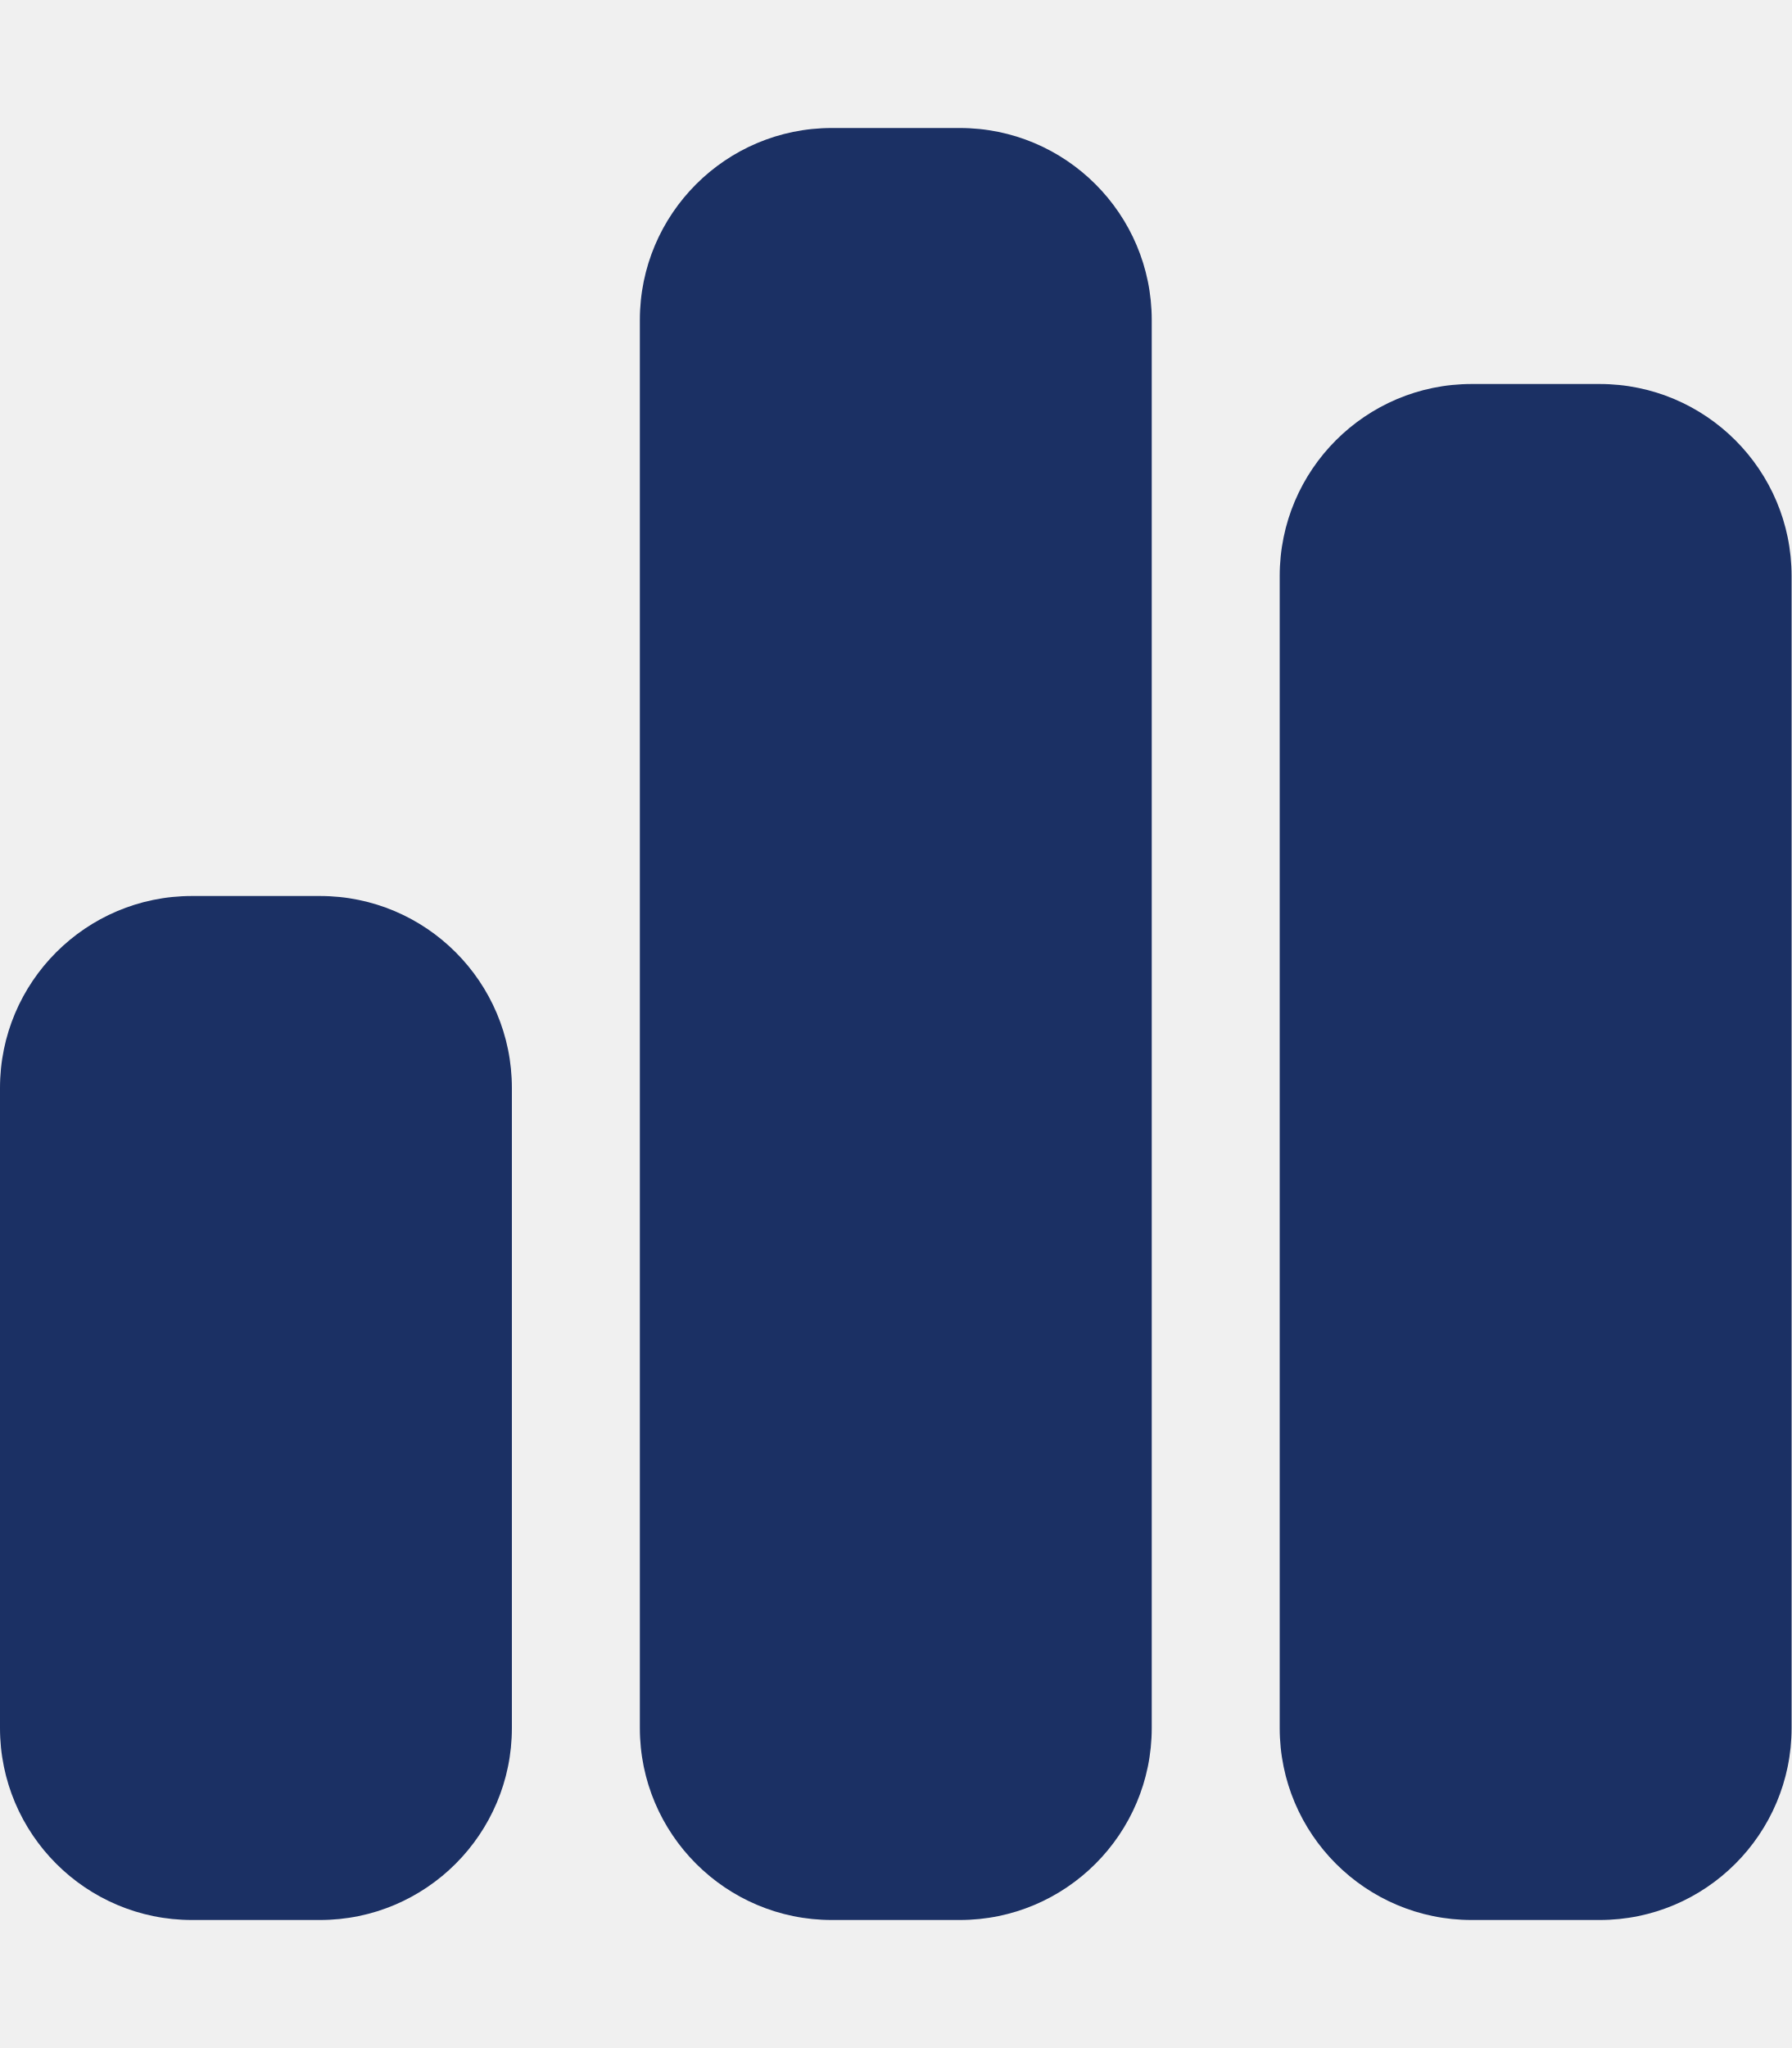
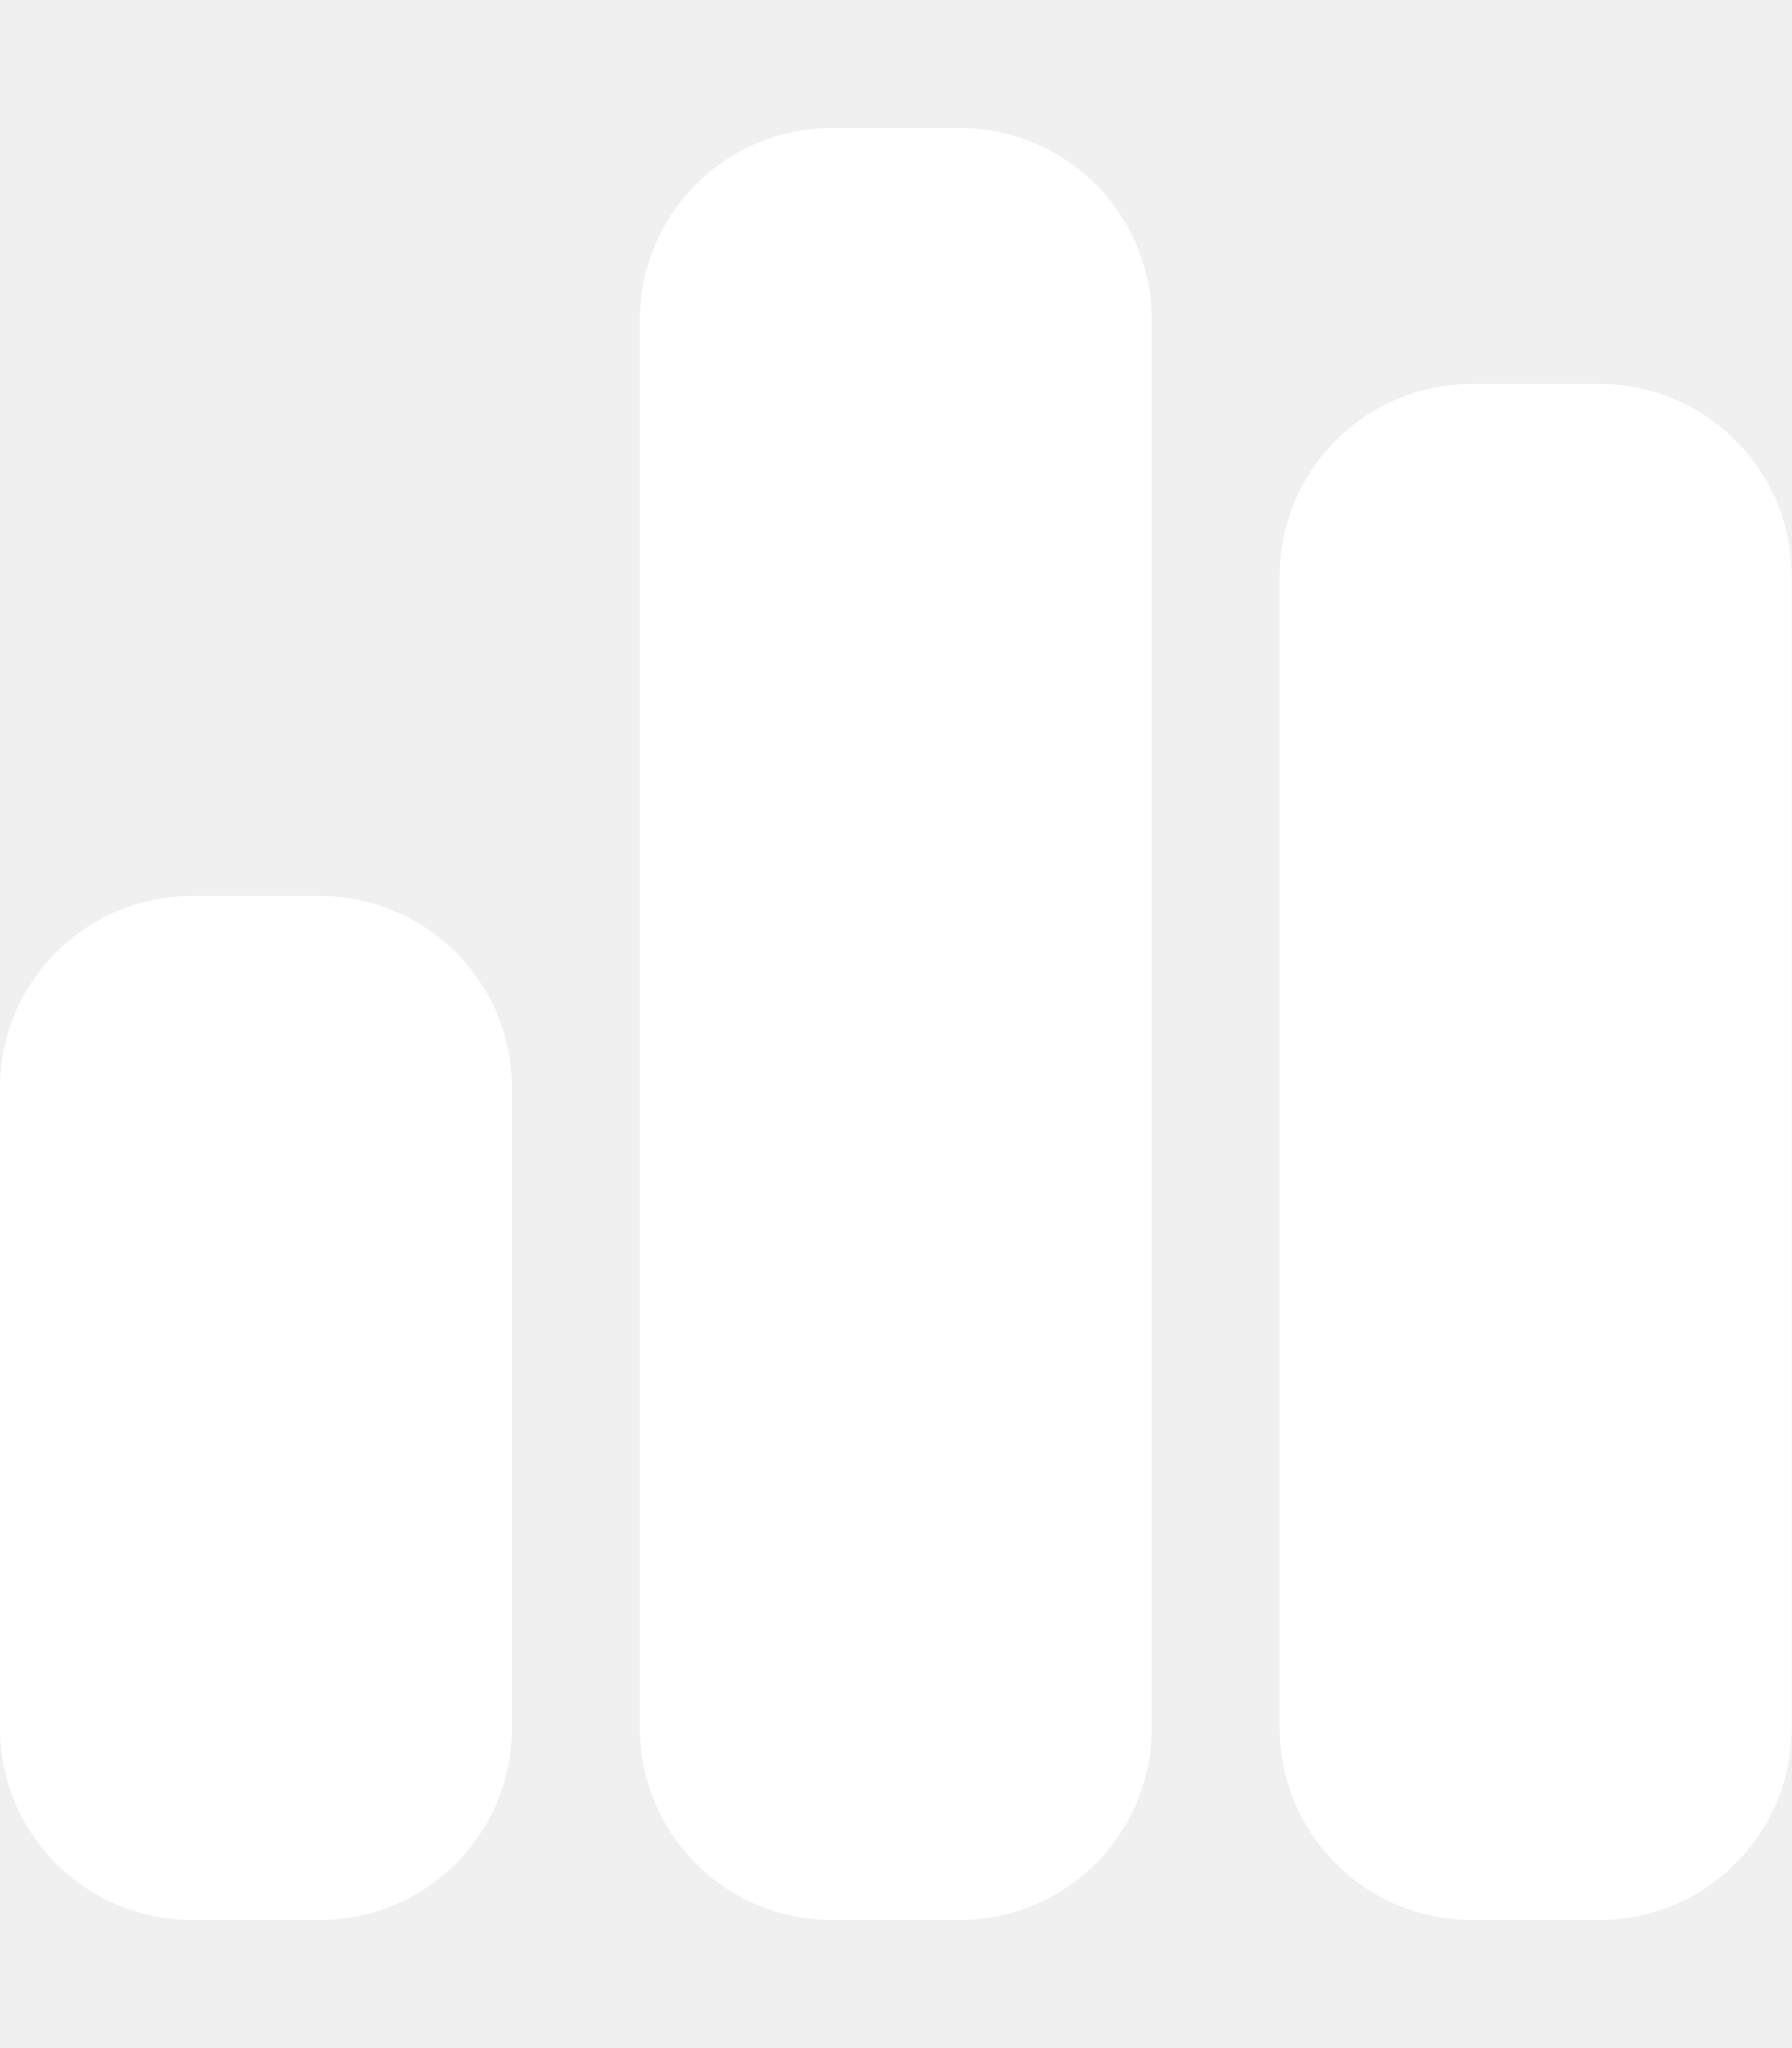
<svg xmlns="http://www.w3.org/2000/svg" viewBox="0 0 448 512">
-   <path fill="#1b3064" d="M160 80c0-26.5 21.5-48 48-48l32 0c26.5 0 48 21.5 48 48l0 352c0 26.5-21.5 48-48 48l-32 0c-26.5 0-48-21.5-48-48l0-352zM0 272c0-26.5 21.5-48 48-48l32 0c26.5 0 48 21.5 48 48l0 160c0 26.5-21.5 48-48 48l-32 0c-26.5 0-48-21.5-48-48L0 272zM368 96l32 0c26.5 0 48 21.5 48 48l0 288c0 26.5-21.5 48-48 48l-32 0c-26.5 0-48-21.5-48-48l0-288c0-26.5 21.5-48 48-48z" />
+   <path fill="#ffffff" d="M160 80c0-26.5 21.5-48 48-48l32 0c26.5 0 48 21.5 48 48l0 352c0 26.5-21.5 48-48 48l-32 0c-26.5 0-48-21.5-48-48l0-352zM0 272c0-26.5 21.5-48 48-48l32 0c26.5 0 48 21.5 48 48l0 160c0 26.5-21.5 48-48 48l-32 0c-26.5 0-48-21.5-48-48L0 272zM368 96l32 0c26.5 0 48 21.5 48 48l0 288c0 26.5-21.5 48-48 48l-32 0c-26.5 0-48-21.5-48-48l0-288c0-26.5 21.5-48 48-48z" />
</svg>
